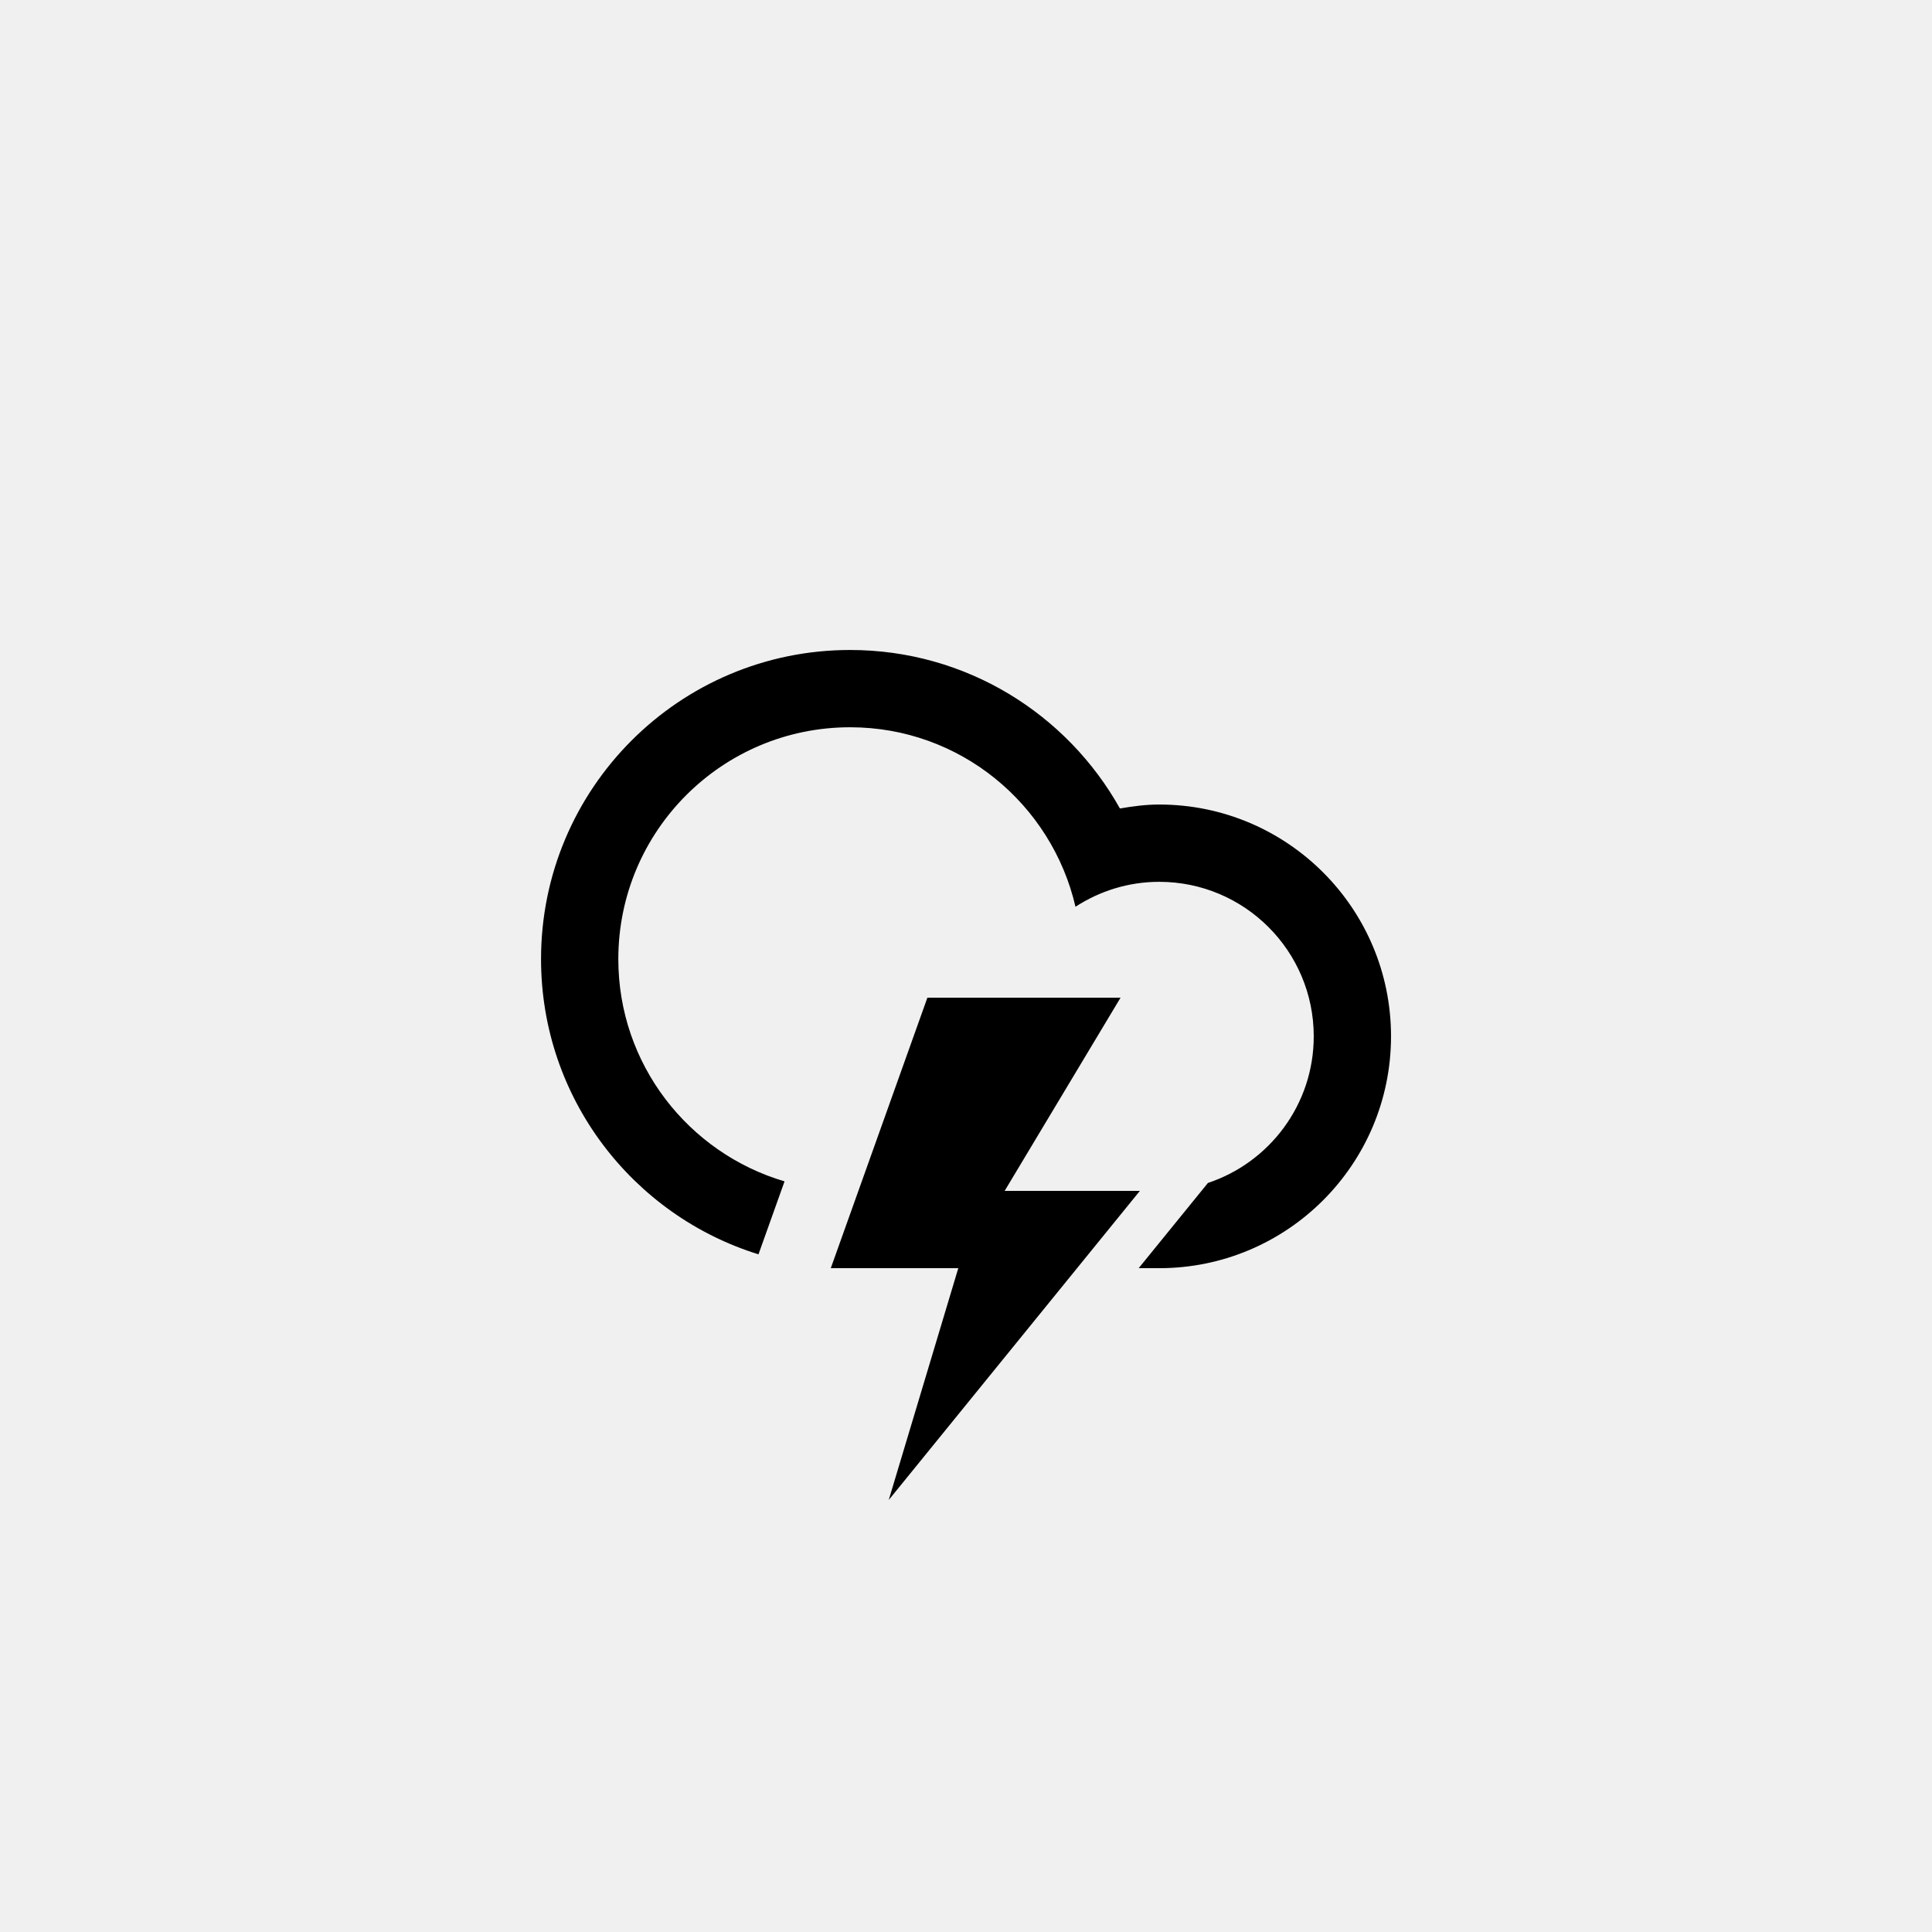
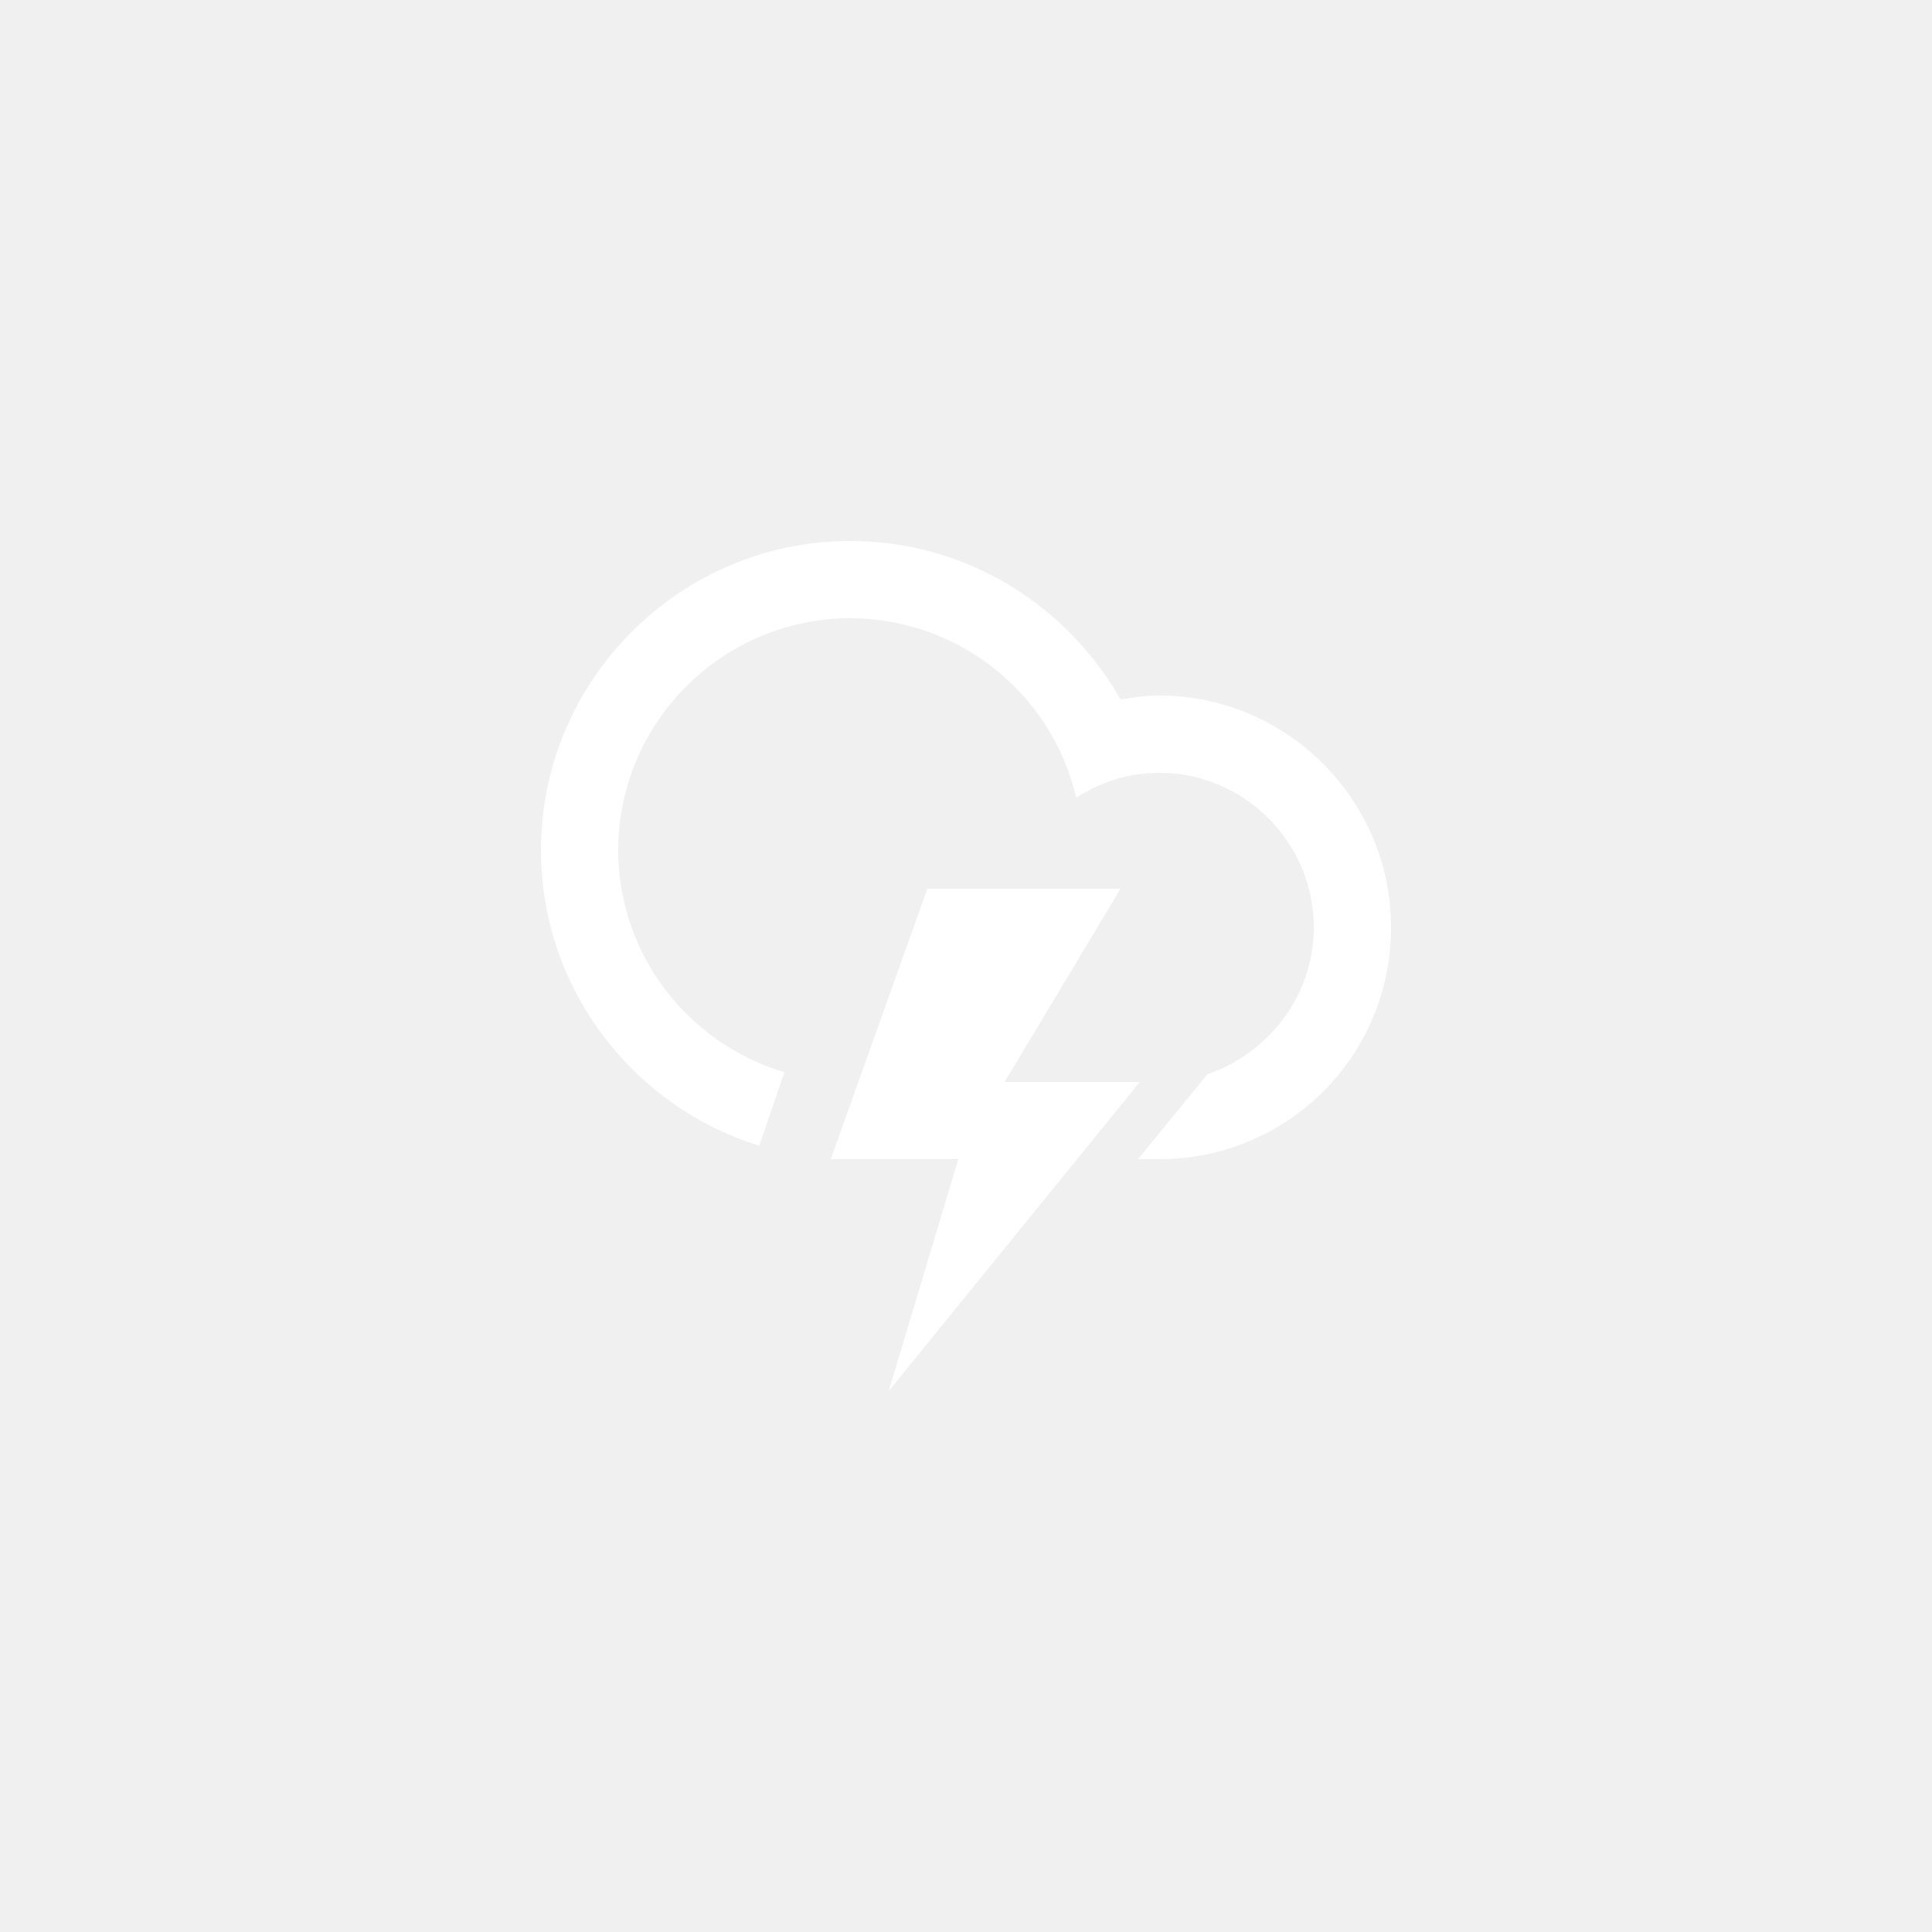
- <svg xmlns="http://www.w3.org/2000/svg" version="1.1" id="Layer_1" x="0px" y="0px" width="100px" height="100px" viewBox="0 0 100 100" enable-background="new 0 0 100 100" xml:space="preserve">
-   <path fill-rule="evenodd" clip-rule="evenodd" d="M59.999,65.641c-0.28,0-0.649,0-1.062,0l3.585-4.412  c3.181-1.057,5.477-4.053,5.477-7.588c0-4.418-3.581-7.998-7.999-7.998c-1.601,0-3.083,0.48-4.333,1.29  c-1.232-5.316-5.974-9.29-11.665-9.29c-6.626,0-11.998,5.372-11.998,12c0,5.446,3.632,10.038,8.604,11.504l-1.349,3.777  c-6.52-2.021-11.255-8.098-11.255-15.282c0-8.835,7.163-15.999,15.998-15.999c6.004,0,11.229,3.312,13.965,8.204  c0.664-0.114,1.337-0.205,2.033-0.205c6.627,0,11.999,5.371,11.999,11.998S66.626,65.641,59.999,65.641z M48.001,51.641h9.998  l-5.999,10h6.999L46.001,77.639l3.6-11.998h-6.6L48.001,51.641z" />
+ <svg xmlns="http://www.w3.org/2000/svg" version="1.1" id="Layer_1" x="0px" y="0px" viewBox="-255 347 100 100" style="enable-background:new -255 347 100 100;" xml:space="preserve">
+   <style type="text/css">
+ 	.st0{fill:#FFFFFF;}
+ </style>
+   <g>
+     <path class="st0" d="M-195,407c-0.3,0-0.6,0-1.1,0l3.6-4.4c3.2-1.1,5.5-4.1,5.5-7.6c0-4.4-3.6-8-8-8c-1.6,0-3.1,0.5-4.3,1.3   c-1.2-5.3-6-9.3-11.7-9.3c-6.6,0-12,5.4-12,12c0,5.4,3.6,10,8.6,11.5l-1.3,3.8c-6.5-2-11.3-8.1-11.3-15.3c0-8.8,7.2-16,16-16   c6,0,11.2,3.3,14,8.2c0.7-0.1,1.3-0.2,2-0.2c6.6,0,12,5.4,12,12C-183,401.7-188.4,407-195,407z M-207,393h10l-6,10h7l-13,16l3.6-12   h-6.6L-207,393z" />
+   </g>
</svg>
